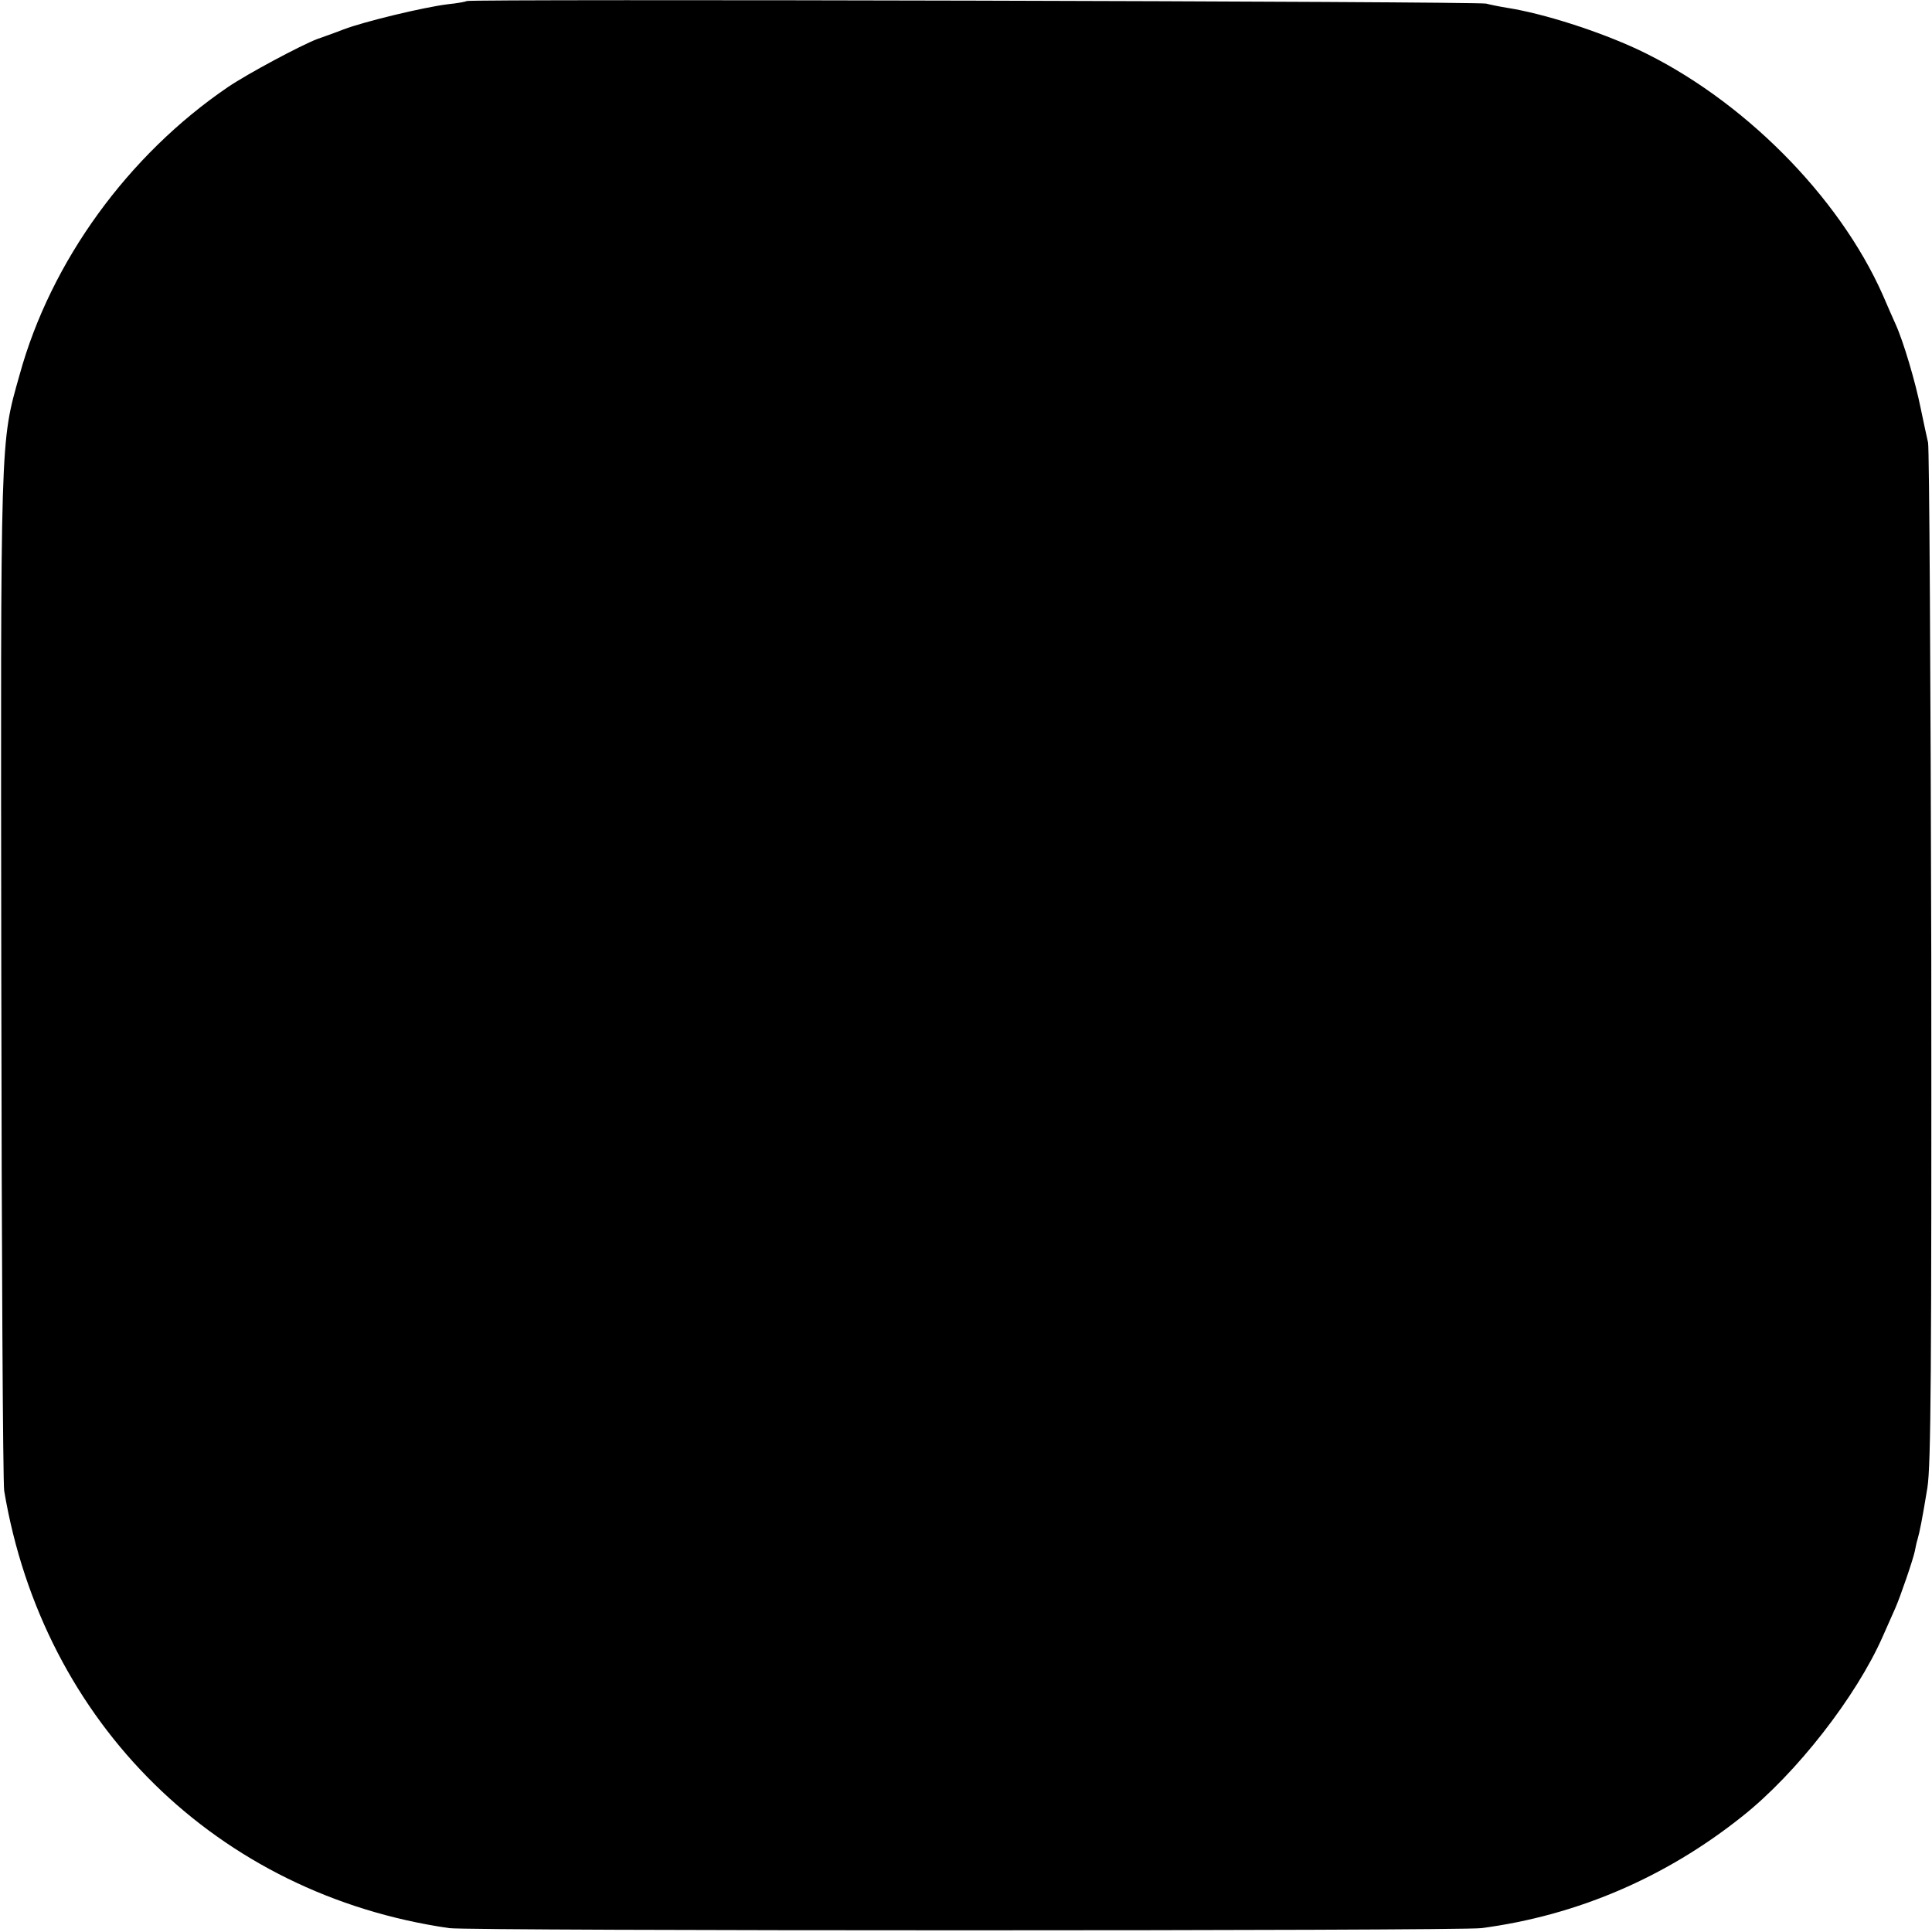
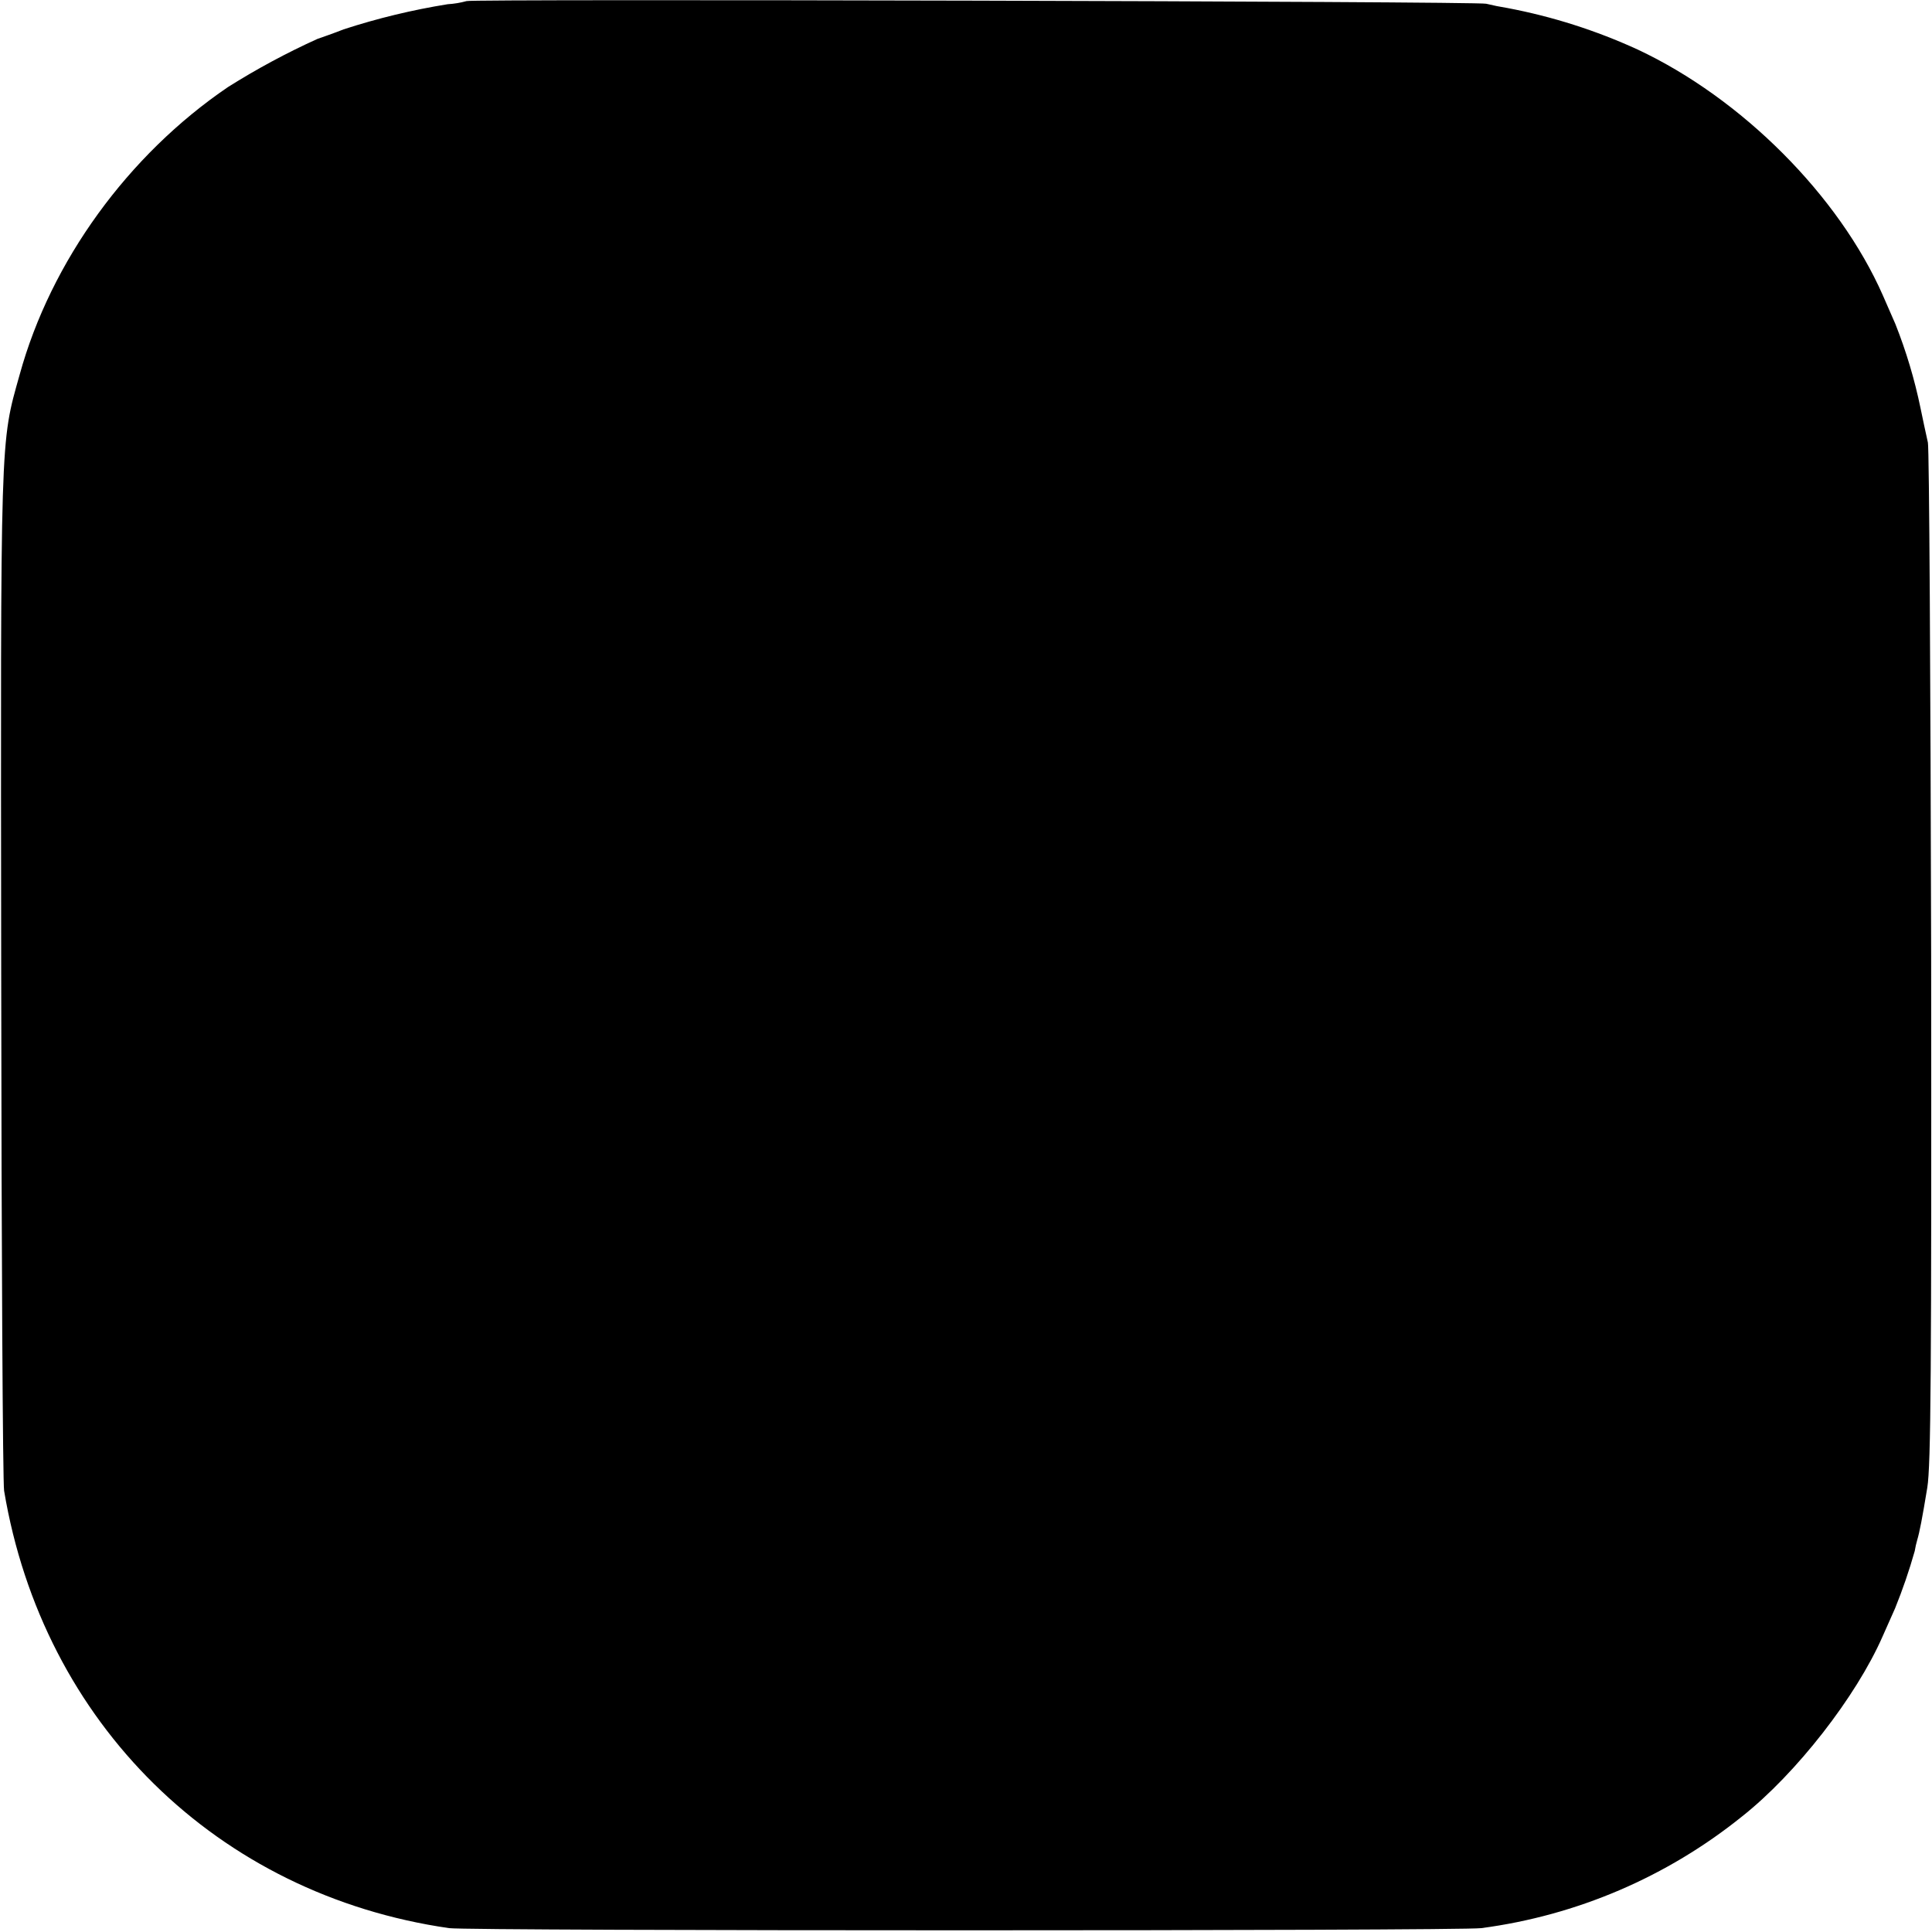
- <svg xmlns="http://www.w3.org/2000/svg" version="1.0" width="16pt" height="16pt" viewBox="0 0 16 16" preserveAspectRatio="xMidYMid meet">
-   <g transform="translate(0,16) scale(0.002667,-0.002667)" fill="#000000" stroke="none">
-     <path d="M1449 5996 c-2 -2 -29 -7 -59 -10 -73 -9 -257 -53 -323 -78 -28 -11 -65 -24 -82 -30 -50 -19 -215 -107 -277 -149 -310 -211 -550 -541 -647 -893 -61 -217 -59 -168 -57 -1861 1 -858 5 -1580 9 -1605 121 -722 662 -1254 1382 -1358 65 -9 3133 -9 3205 0 296 39 572 157 810 347 168 133 354 372 436 558 14 32 32 72 39 88 16 36 56 153 61 178 2 10 5 26 8 35 7 24 15 64 31 162 11 70 13 356 12 1650 -2 861 -6 1579 -10 1595 -4 17 -14 64 -23 107 -16 80 -53 206 -78 261 -8 17 -25 57 -39 89 -137 310 -439 612 -762 764 -123 57 -291 111 -405 129 -25 4 -54 10 -65 13 -21 7 -3159 15 -3166 8z" />
-   </g>
+ <svg xmlns="http://www.w3.org/2000/svg" version="1" width="21.333" height="21.333" viewBox="0 0 16 16">
+   <path d="M3.864.009a.76.76 0 0 1-.157.026 5.716 5.716 0 0 0-.861.208c-.075.03-.174.064-.219.08a6.161 6.161 0 0 0-.739.398C1.061 1.283.421 2.164.163 3.102 0 3.682.005 3.55.01 8.066c.002 2.288.013 4.214.024 4.28.322 1.926 1.765 3.345 3.685 3.622.174.024 8.356.024 8.548 0a4.351 4.351 0 0 0 2.16-.925c.449-.355.945-.993 1.163-1.489l.104-.234a4.59 4.59 0 0 0 .163-.475.796.796 0 0 1 .021-.093c.019-.064.04-.171.083-.432.03-.187.035-.95.032-4.401-.005-2.296-.016-4.211-.027-4.254a17.89 17.89 0 0 1-.061-.285 4.174 4.174 0 0 0-.208-.696l-.104-.238C15.229 1.62 14.424.814 13.562.41a4.676 4.676 0 0 0-1.08-.344 2.16 2.16 0 0 1-.174-.035C12.252.011 3.883-.01 3.864.009z" />
</svg>
